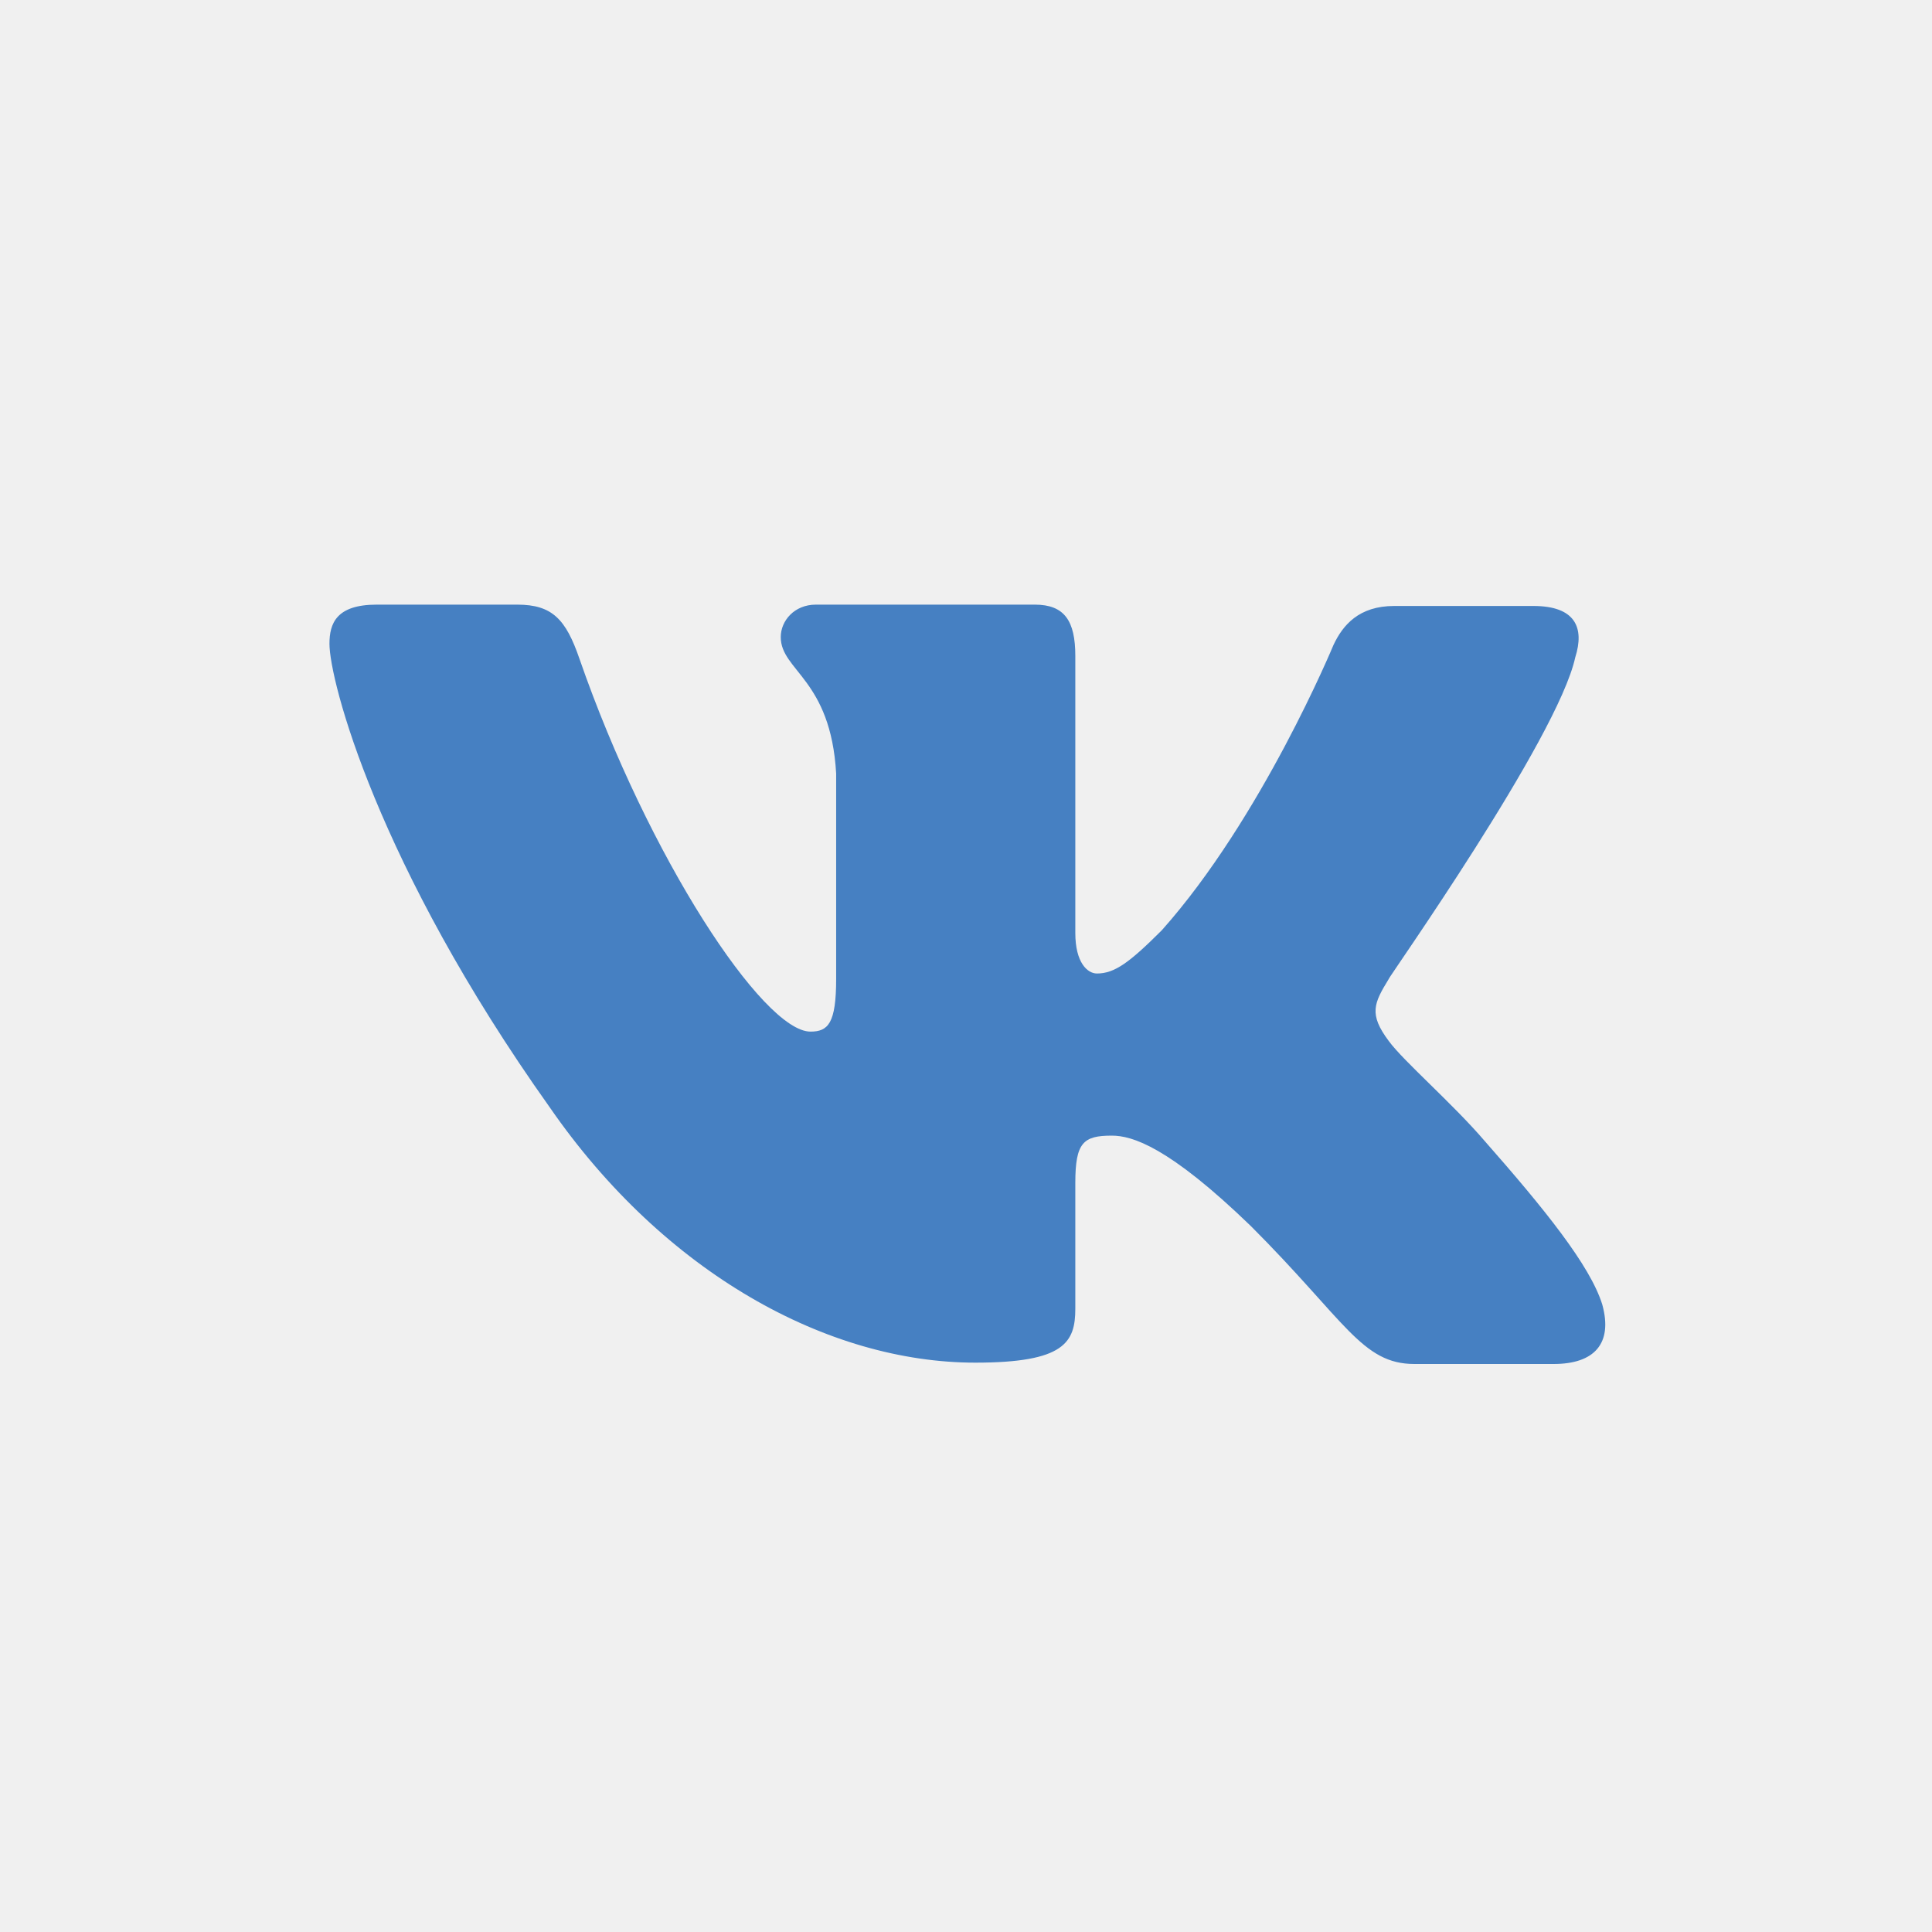
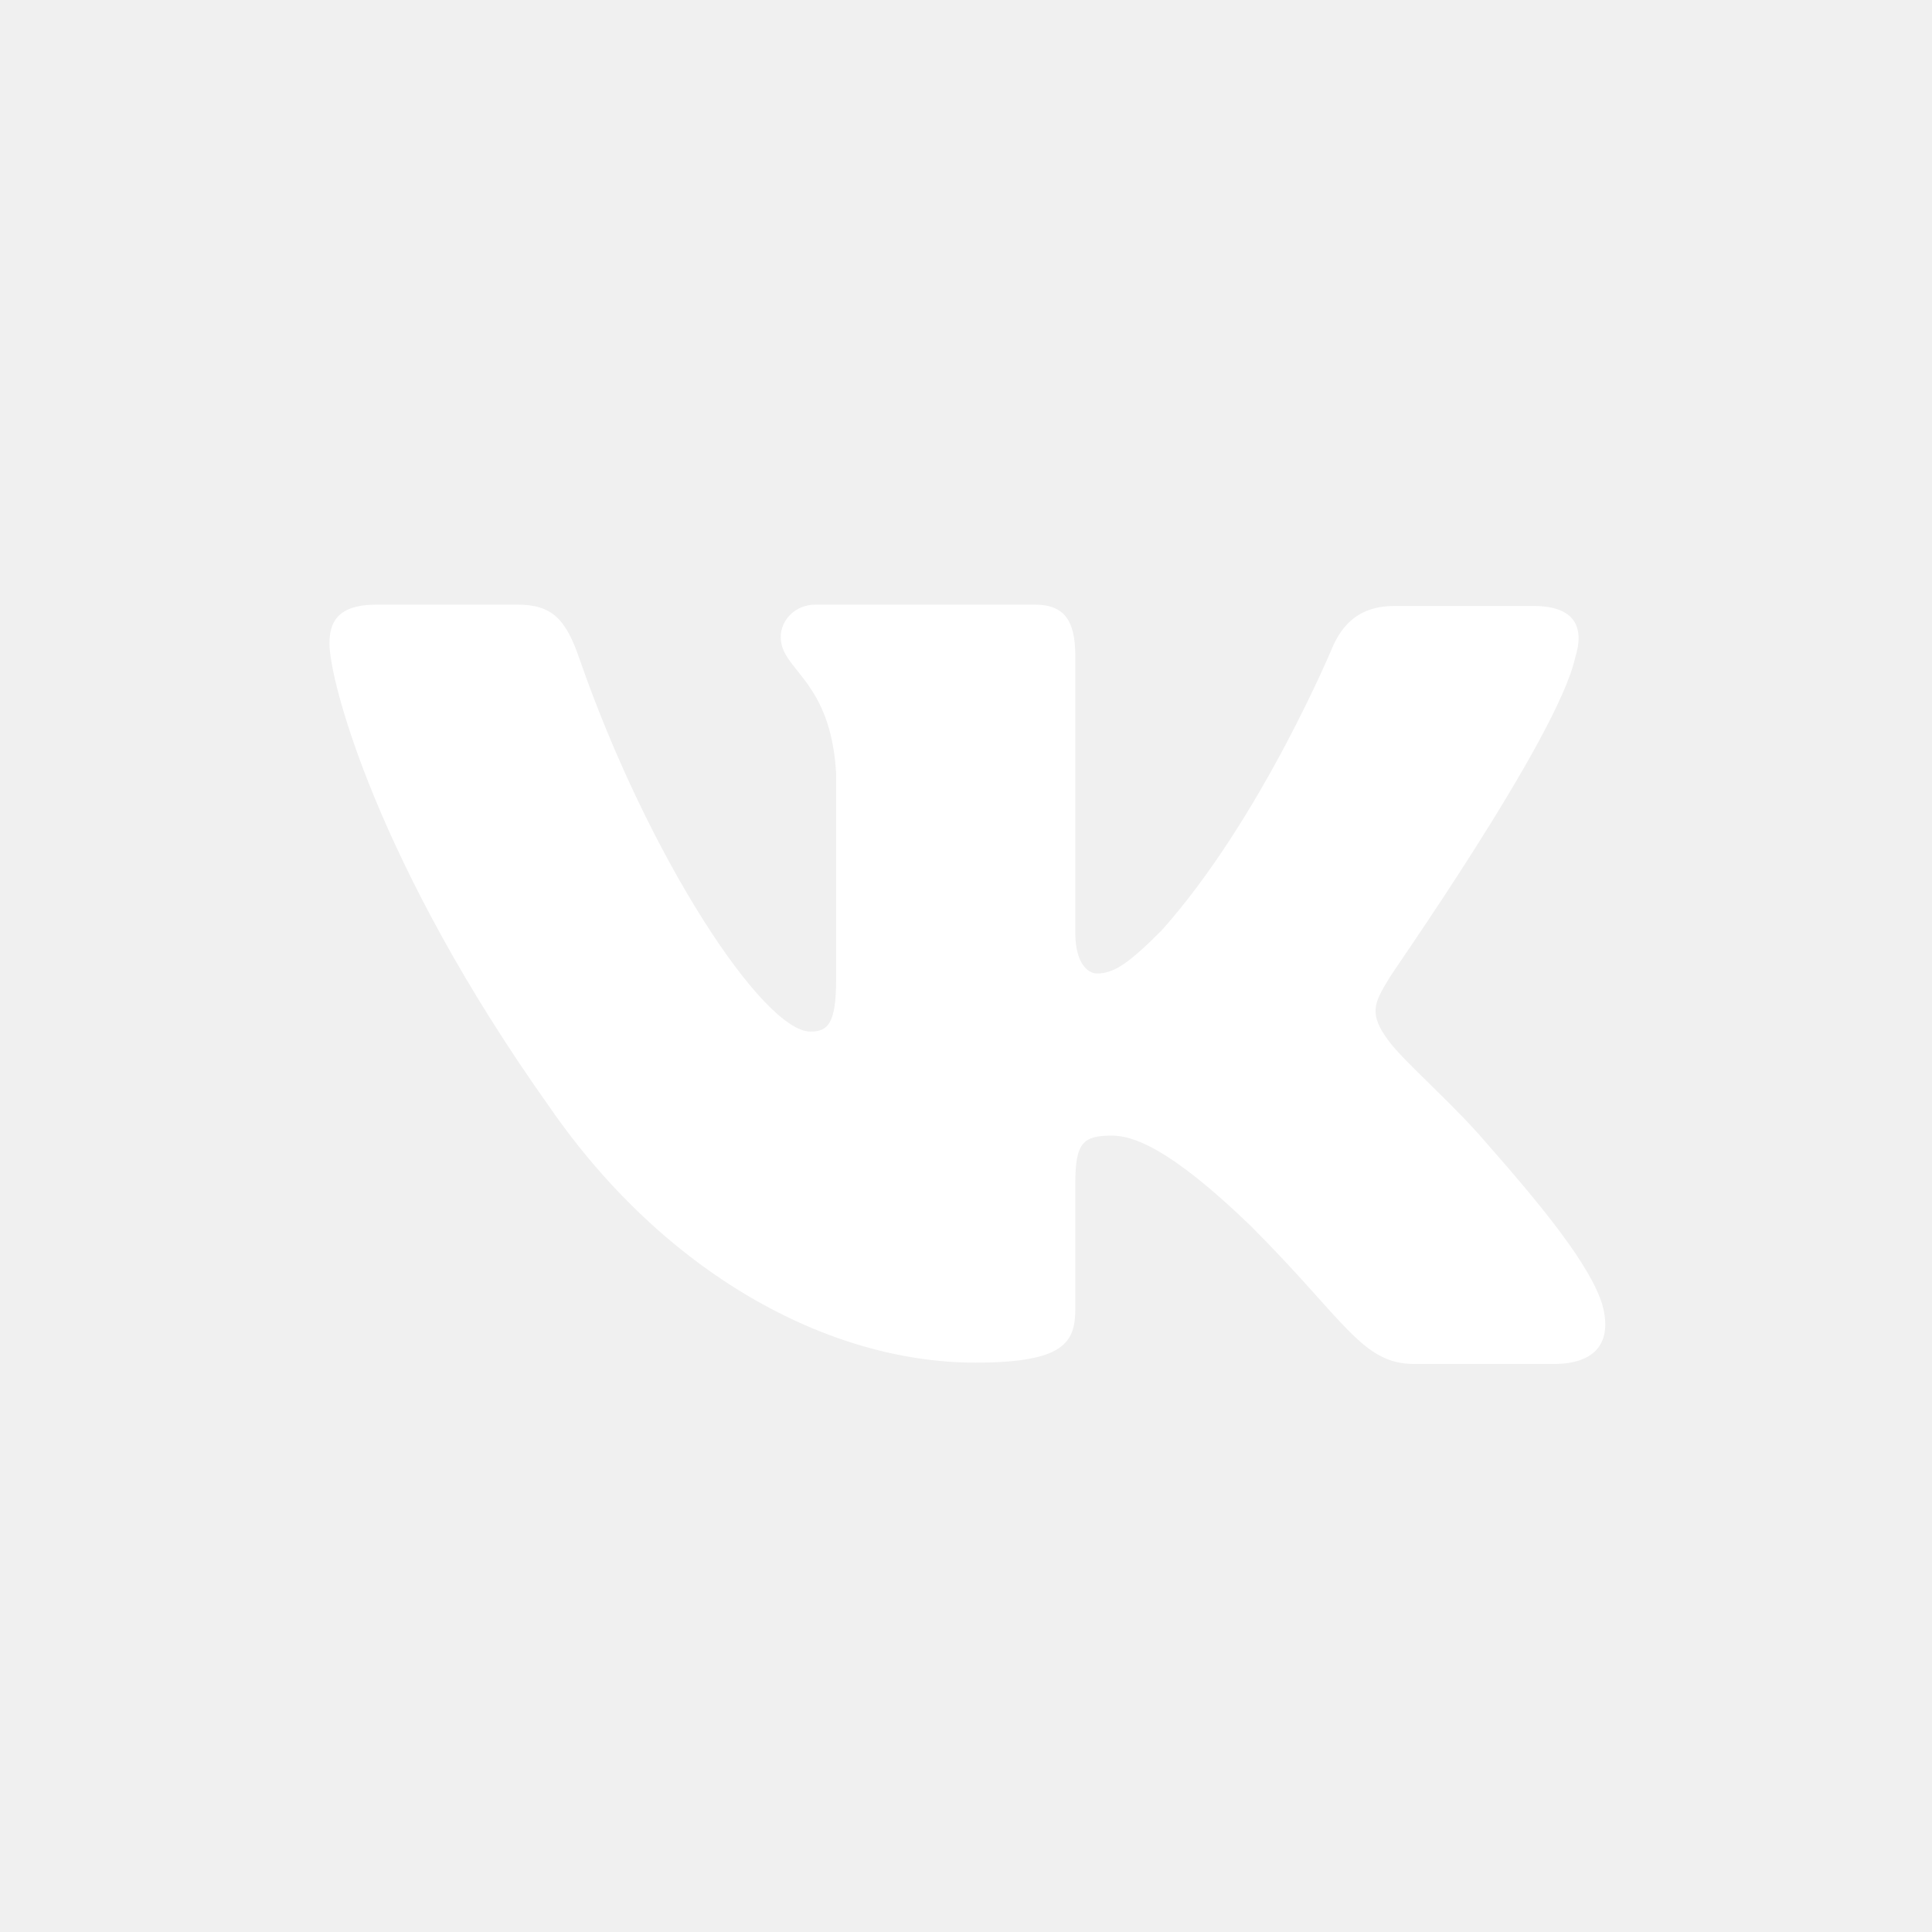
- <svg xmlns="http://www.w3.org/2000/svg" version="1.1" id="Layer_1" x="0px" y="0px" viewBox="0 0 80 80" xml:space="preserve" width="80" height="80">
-   <defs id="defs13" />
-   <style type="text/css" id="style2">
- 	.st0{fill-rule:evenodd;clip-rule:evenodd;}
- 	.st1{fill-rule:evenodd;clip-rule:evenodd;fill:#FFFFFF;}
- </style>
-   <g id="g8" transform="matrix(0.3525892,0,0,0.3525892,-9.979513,-9.979513)">
-     <path class="st1" d="m 213.301,105.499 c 1.111,-3.491 0,-6.03 -4.919,-6.03 h -16.344 c -4.126,0 -6.03,2.222 -7.141,4.602 0,0 -8.41,20.311 -20.153,33.482 -3.808,3.808 -5.554,5.078 -7.617,5.078 -1.111,0 -2.539,-1.269 -2.539,-4.76 v -32.53 c 0,-4.126 -1.269,-6.03 -4.76,-6.03 h -25.707 c -2.539,0 -4.126,1.904 -4.126,3.808 0,3.967 5.871,4.919 6.506,16.027 v 24.12 c 0,5.237 -0.952,6.189 -3.015,6.189 -5.554,0 -19.042,-20.47 -27.135,-43.797 -1.587,-4.602 -3.174,-6.347 -7.299,-6.347 H 72.549 c -4.76,0 -5.554,2.222 -5.554,4.602 0,4.284 5.554,25.865 25.865,54.428 13.488,19.518 32.689,29.991 49.985,29.991 10.473,0 11.743,-2.38 11.743,-6.347 V 167.226 c 0,-4.76 0.952,-5.554 4.284,-5.554 2.38,0 6.665,1.269 16.344,10.632 11.108,11.108 13.012,16.186 19.201,16.186 h 16.344 c 4.76,0 6.982,-2.38 5.713,-6.982 -1.428,-4.602 -6.823,-11.266 -13.805,-19.201 -3.808,-4.443 -9.521,-9.362 -11.266,-11.743 -2.38,-3.174 -1.746,-4.443 0,-7.299 -0.159,0 19.835,-28.246 21.898,-37.767" id="path6" style="clip-rule:evenodd;fill:#4680c2;fill-opacity:1;fill-rule:evenodd;stroke-width:1.587" />
+ <svg xmlns="http://www.w3.org/2000/svg" id="Layer_1" viewBox="0 0 80 80" width="80" height="80">
+   <style id="style2">.st0,.st1{fill-rule:evenodd;clip-rule:evenodd}.st1{fill:#fff}</style>
+   <g id="g8" transform="matrix(.35259 0 0 .35259 -9.98 -9.98)">
+     <path class="st1" d="M213.3 105.499c1.112-3.491 0-6.03-4.918-6.03h-16.345c-4.125 0-6.03 2.221-7.14 4.602 0 0-8.41 20.311-20.153 33.482-3.808 3.808-5.554 5.078-7.617 5.078-1.11 0-2.539-1.27-2.539-4.761v-32.53c0-4.126-1.27-6.03-4.76-6.03H124.12c-2.539 0-4.126 1.904-4.126 3.808 0 3.968 5.872 4.92 6.506 16.027v24.12c0 5.237-.952 6.189-3.015 6.189-5.554 0-19.042-20.47-27.134-43.797-1.587-4.601-3.174-6.347-7.3-6.347H72.55c-4.76 0-5.554 2.222-5.554 4.602 0 4.284 5.554 25.865 25.866 54.428 13.488 19.518 32.688 29.991 49.985 29.991 10.473 0 11.742-2.38 11.742-6.347v-14.758c0-4.76.952-5.554 4.285-5.554 2.38 0 6.664 1.27 16.344 10.632 11.108 11.108 13.012 16.186 19.2 16.186h16.345c4.76 0 6.982-2.38 5.713-6.982-1.429-4.602-6.824-11.267-13.806-19.2-3.808-4.444-9.52-9.363-11.266-11.743-2.38-3.174-1.746-4.443 0-7.3-.159 0 19.835-28.245 21.898-37.766" id="path6" clip-rule="evenodd" fill="#4680c2" fill-rule="evenodd" stroke-width="1.587" />
  </g>
</svg>
